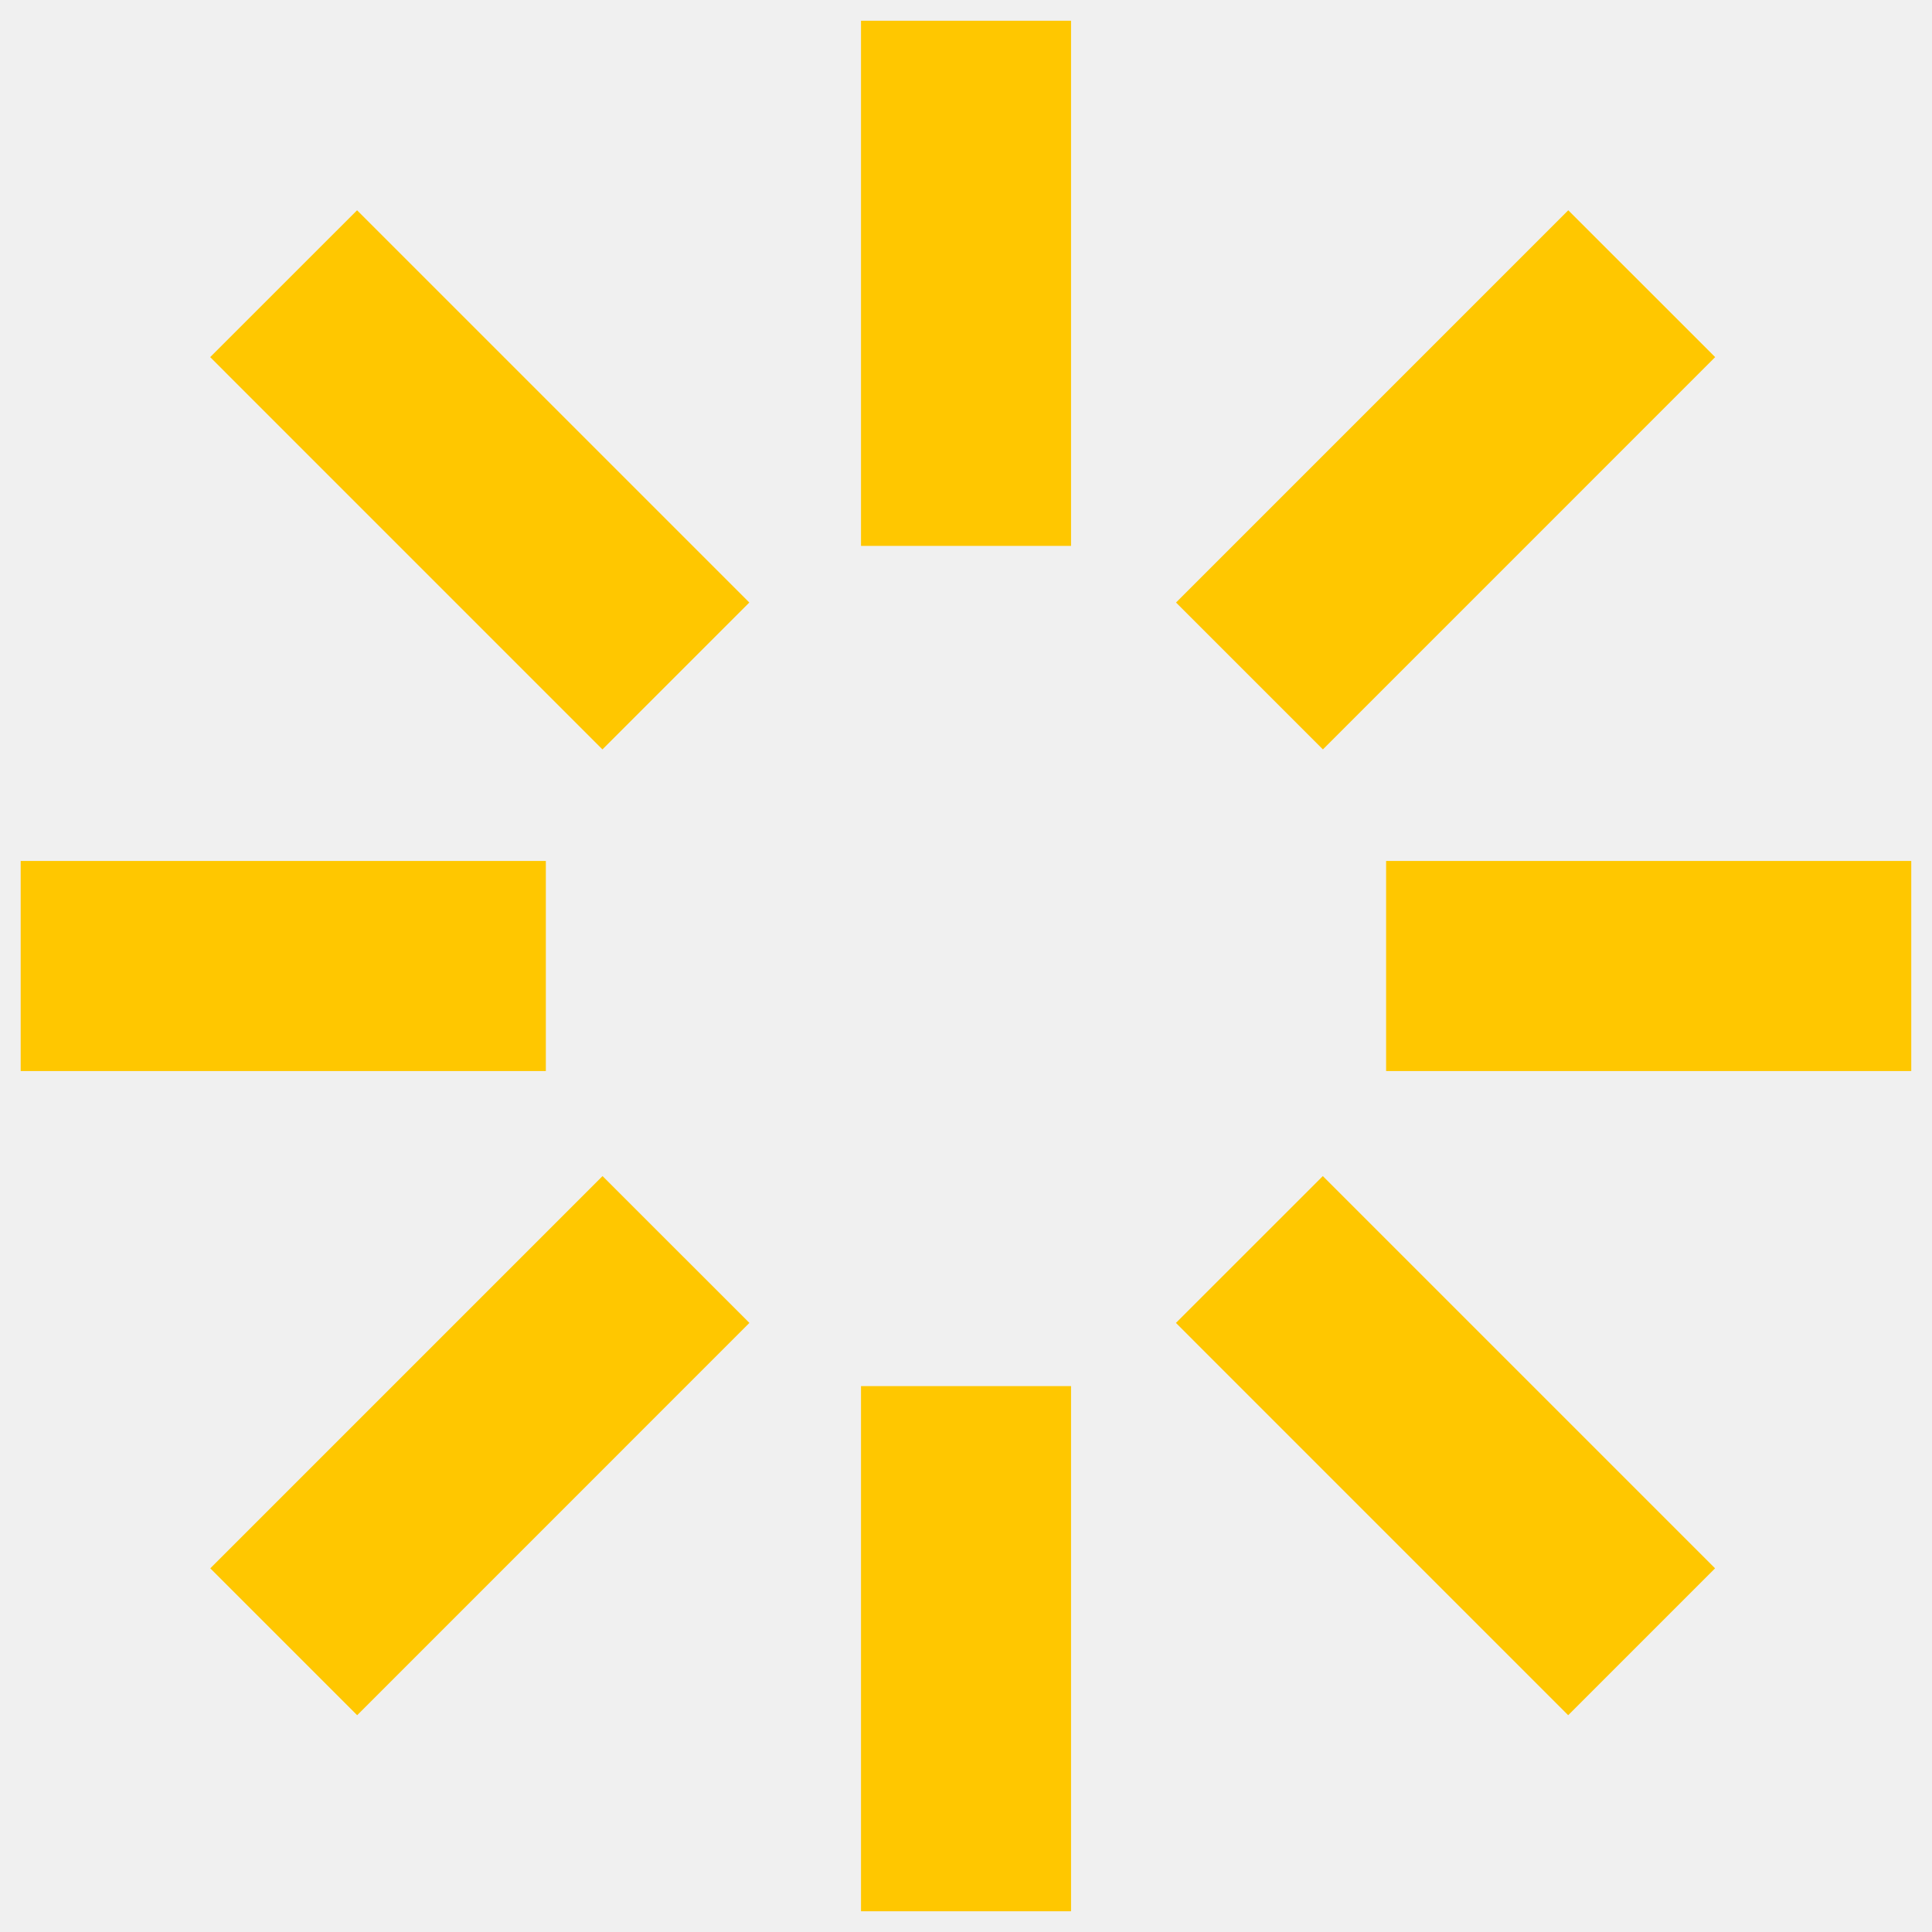
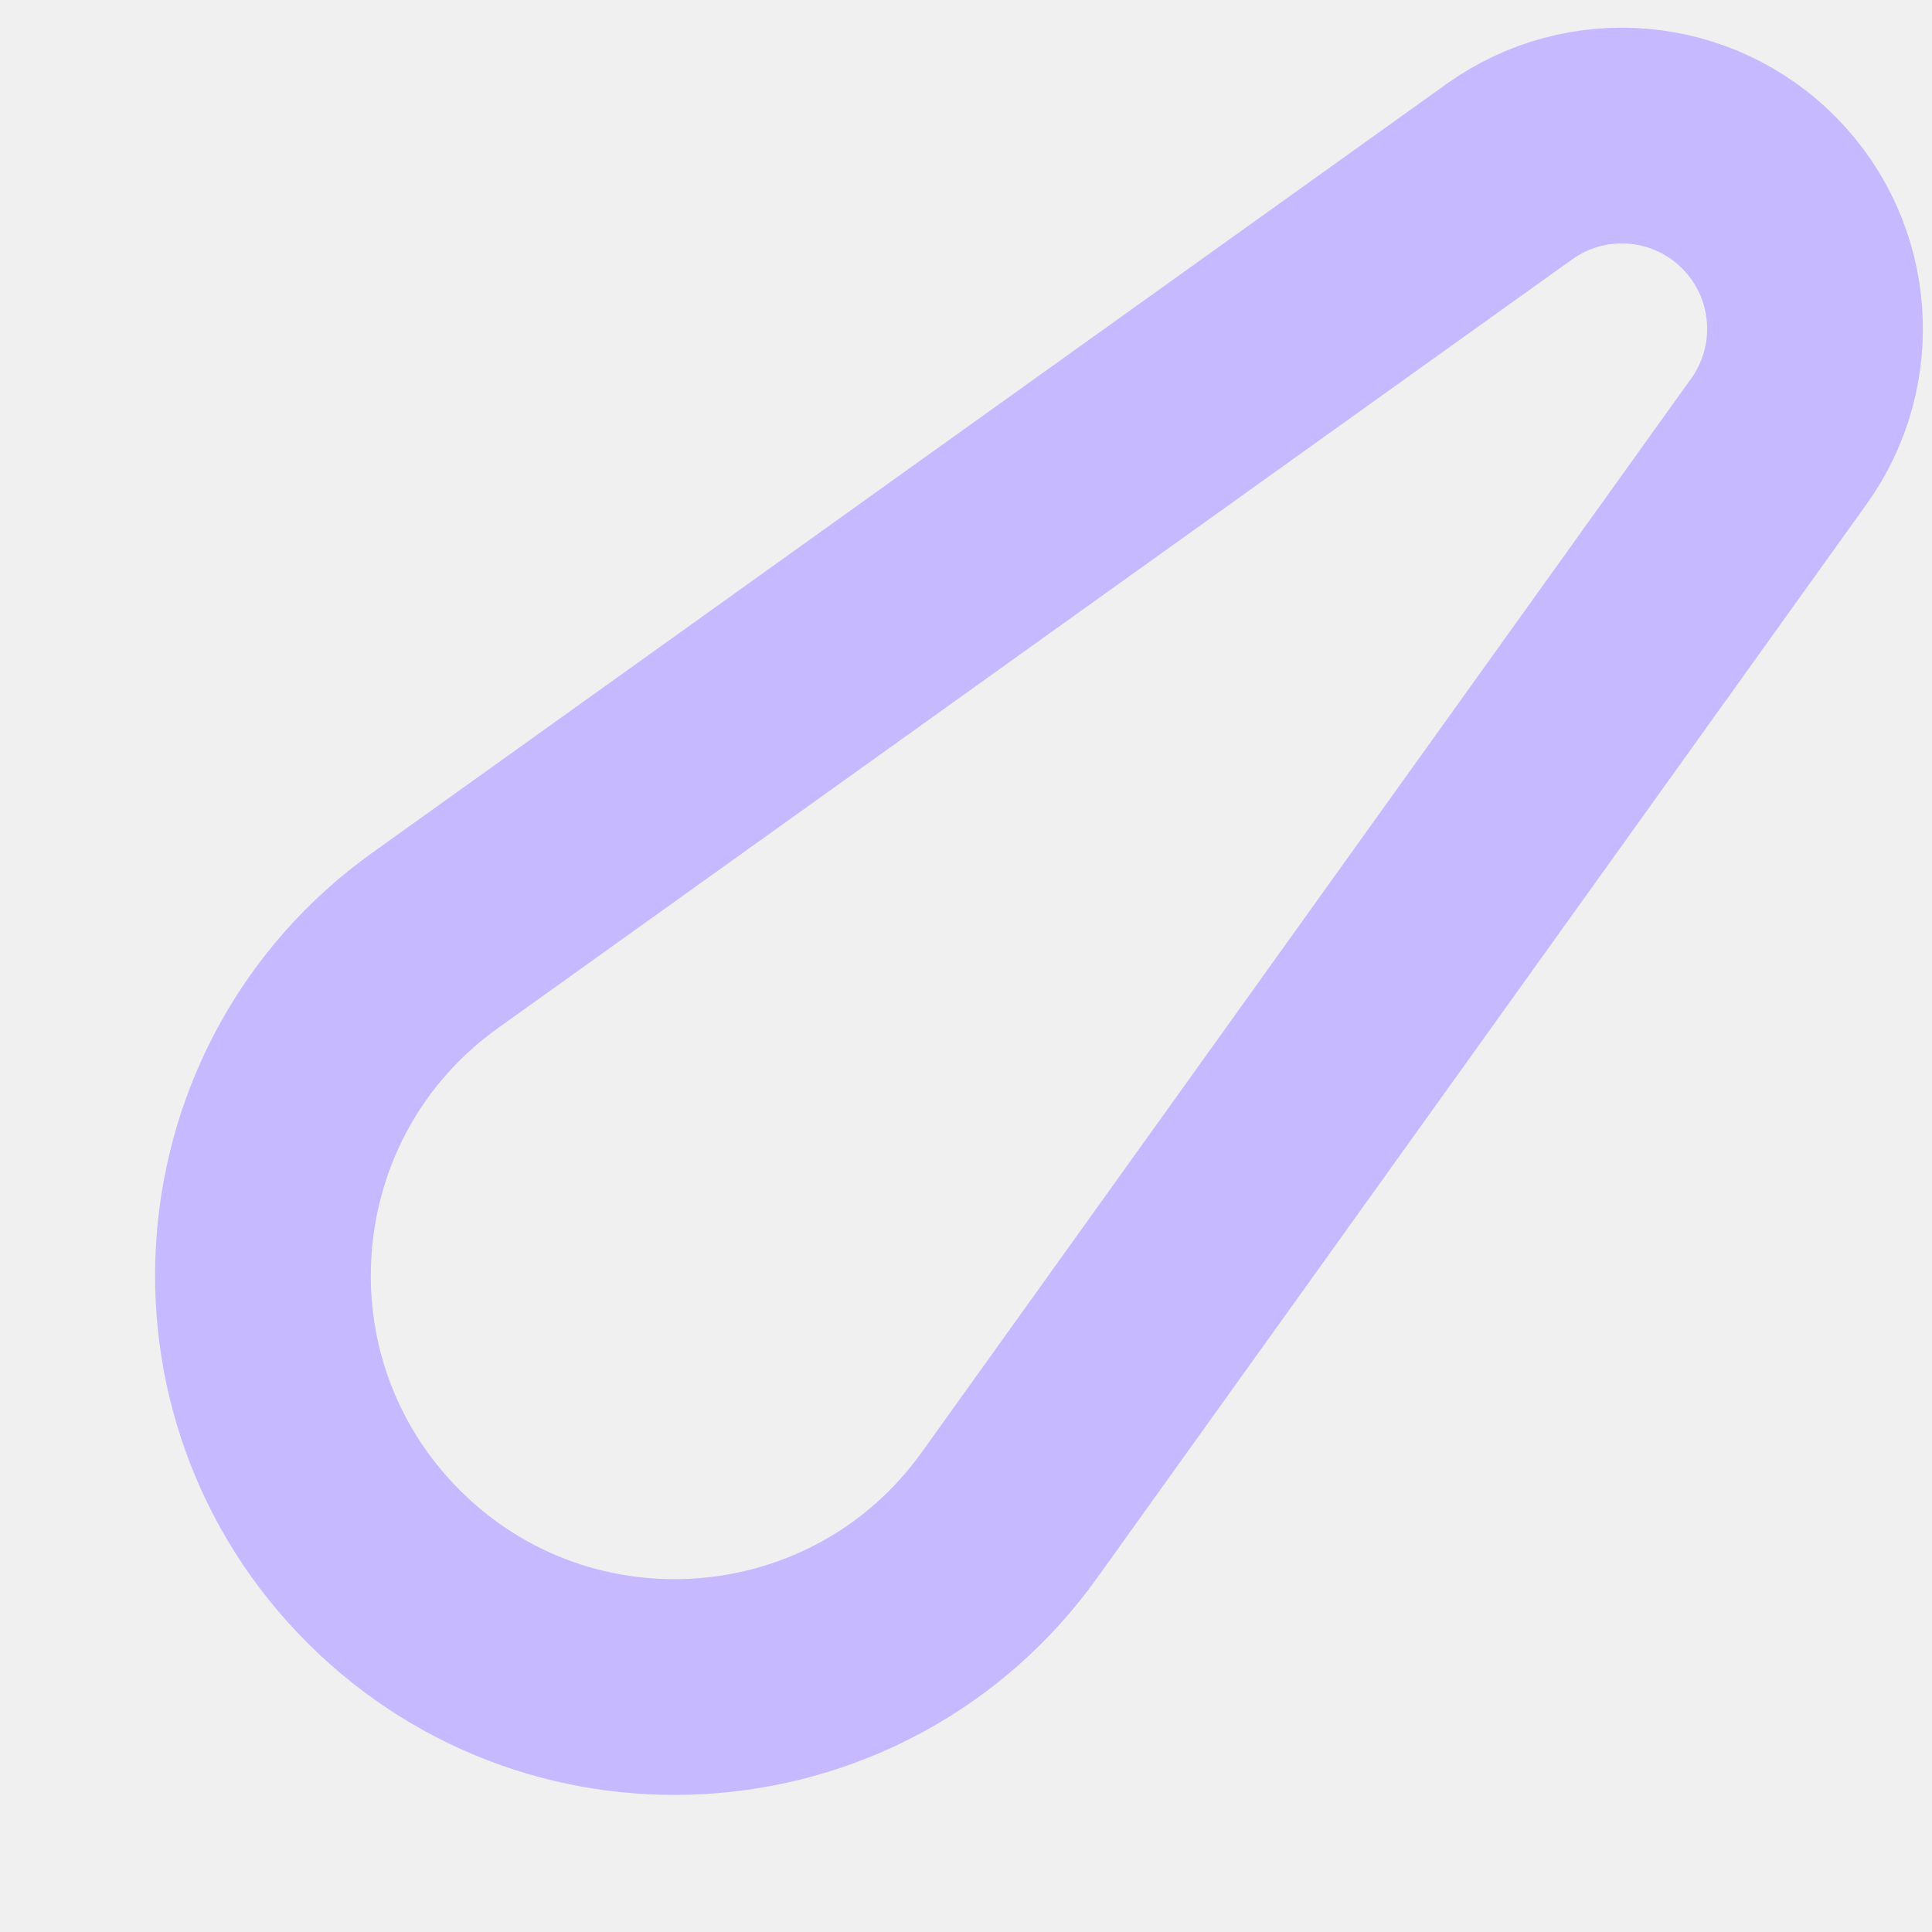
- <svg xmlns="http://www.w3.org/2000/svg" width="38" height="38" viewBox="0 0 38 38" fill="none">
-   <g clip-path="url(#clip0_12_864)">
-     <path d="M21.066 0.408H16.935V10.737H21.066V0.408Z" fill="#FFC700" />
-     <path d="M21.066 27.263H16.935V37.592H21.066V27.263Z" fill="#FFC700" />
-     <path d="M7.023 4.136L4.134 7.024L11.849 14.74L14.738 11.851L7.023 4.136Z" fill="#FFC700" />
-     <path d="M26.018 23.132L23.129 26.02L30.844 33.736L33.733 30.847L26.018 23.132Z" fill="#FFC700" />
-     <path d="M30.846 4.136L33.735 7.024L26.02 14.74L23.131 11.851L30.846 4.136Z" fill="#FFC700" />
-     <path d="M11.851 23.132L14.74 26.02L7.025 33.736L4.136 30.847L11.851 23.132Z" fill="#FFC700" />
-     <path d="M0.407 16.934L0.407 21.066H10.736V16.934H0.407Z" fill="#FFC700" />
-     <path d="M27.263 16.934V21.066H37.592V16.934H27.263Z" fill="#FFC700" />
-   </g>
-   <defs>
-     <clipPath id="clip0_12_864">
-       <rect width="38" height="38" fill="white" />
-     </clipPath>
-   </defs>
+ <svg xmlns="http://www.w3.org/2000/svg" width="37" height="37" viewBox="0 0 37 37" fill="none">
+   <path d="M28.905 3.288L8.332 18.011C4.368 20.848 3.902 26.567 7.354 30.008C10.798 33.441 16.499 32.969 19.331 29.017L34.067 8.453C35.113 6.993 34.96 4.993 33.704 3.709C32.428 2.404 30.39 2.225 28.905 3.288Z" stroke="#C7B9FF" stroke-width="4.132" />
</svg>
